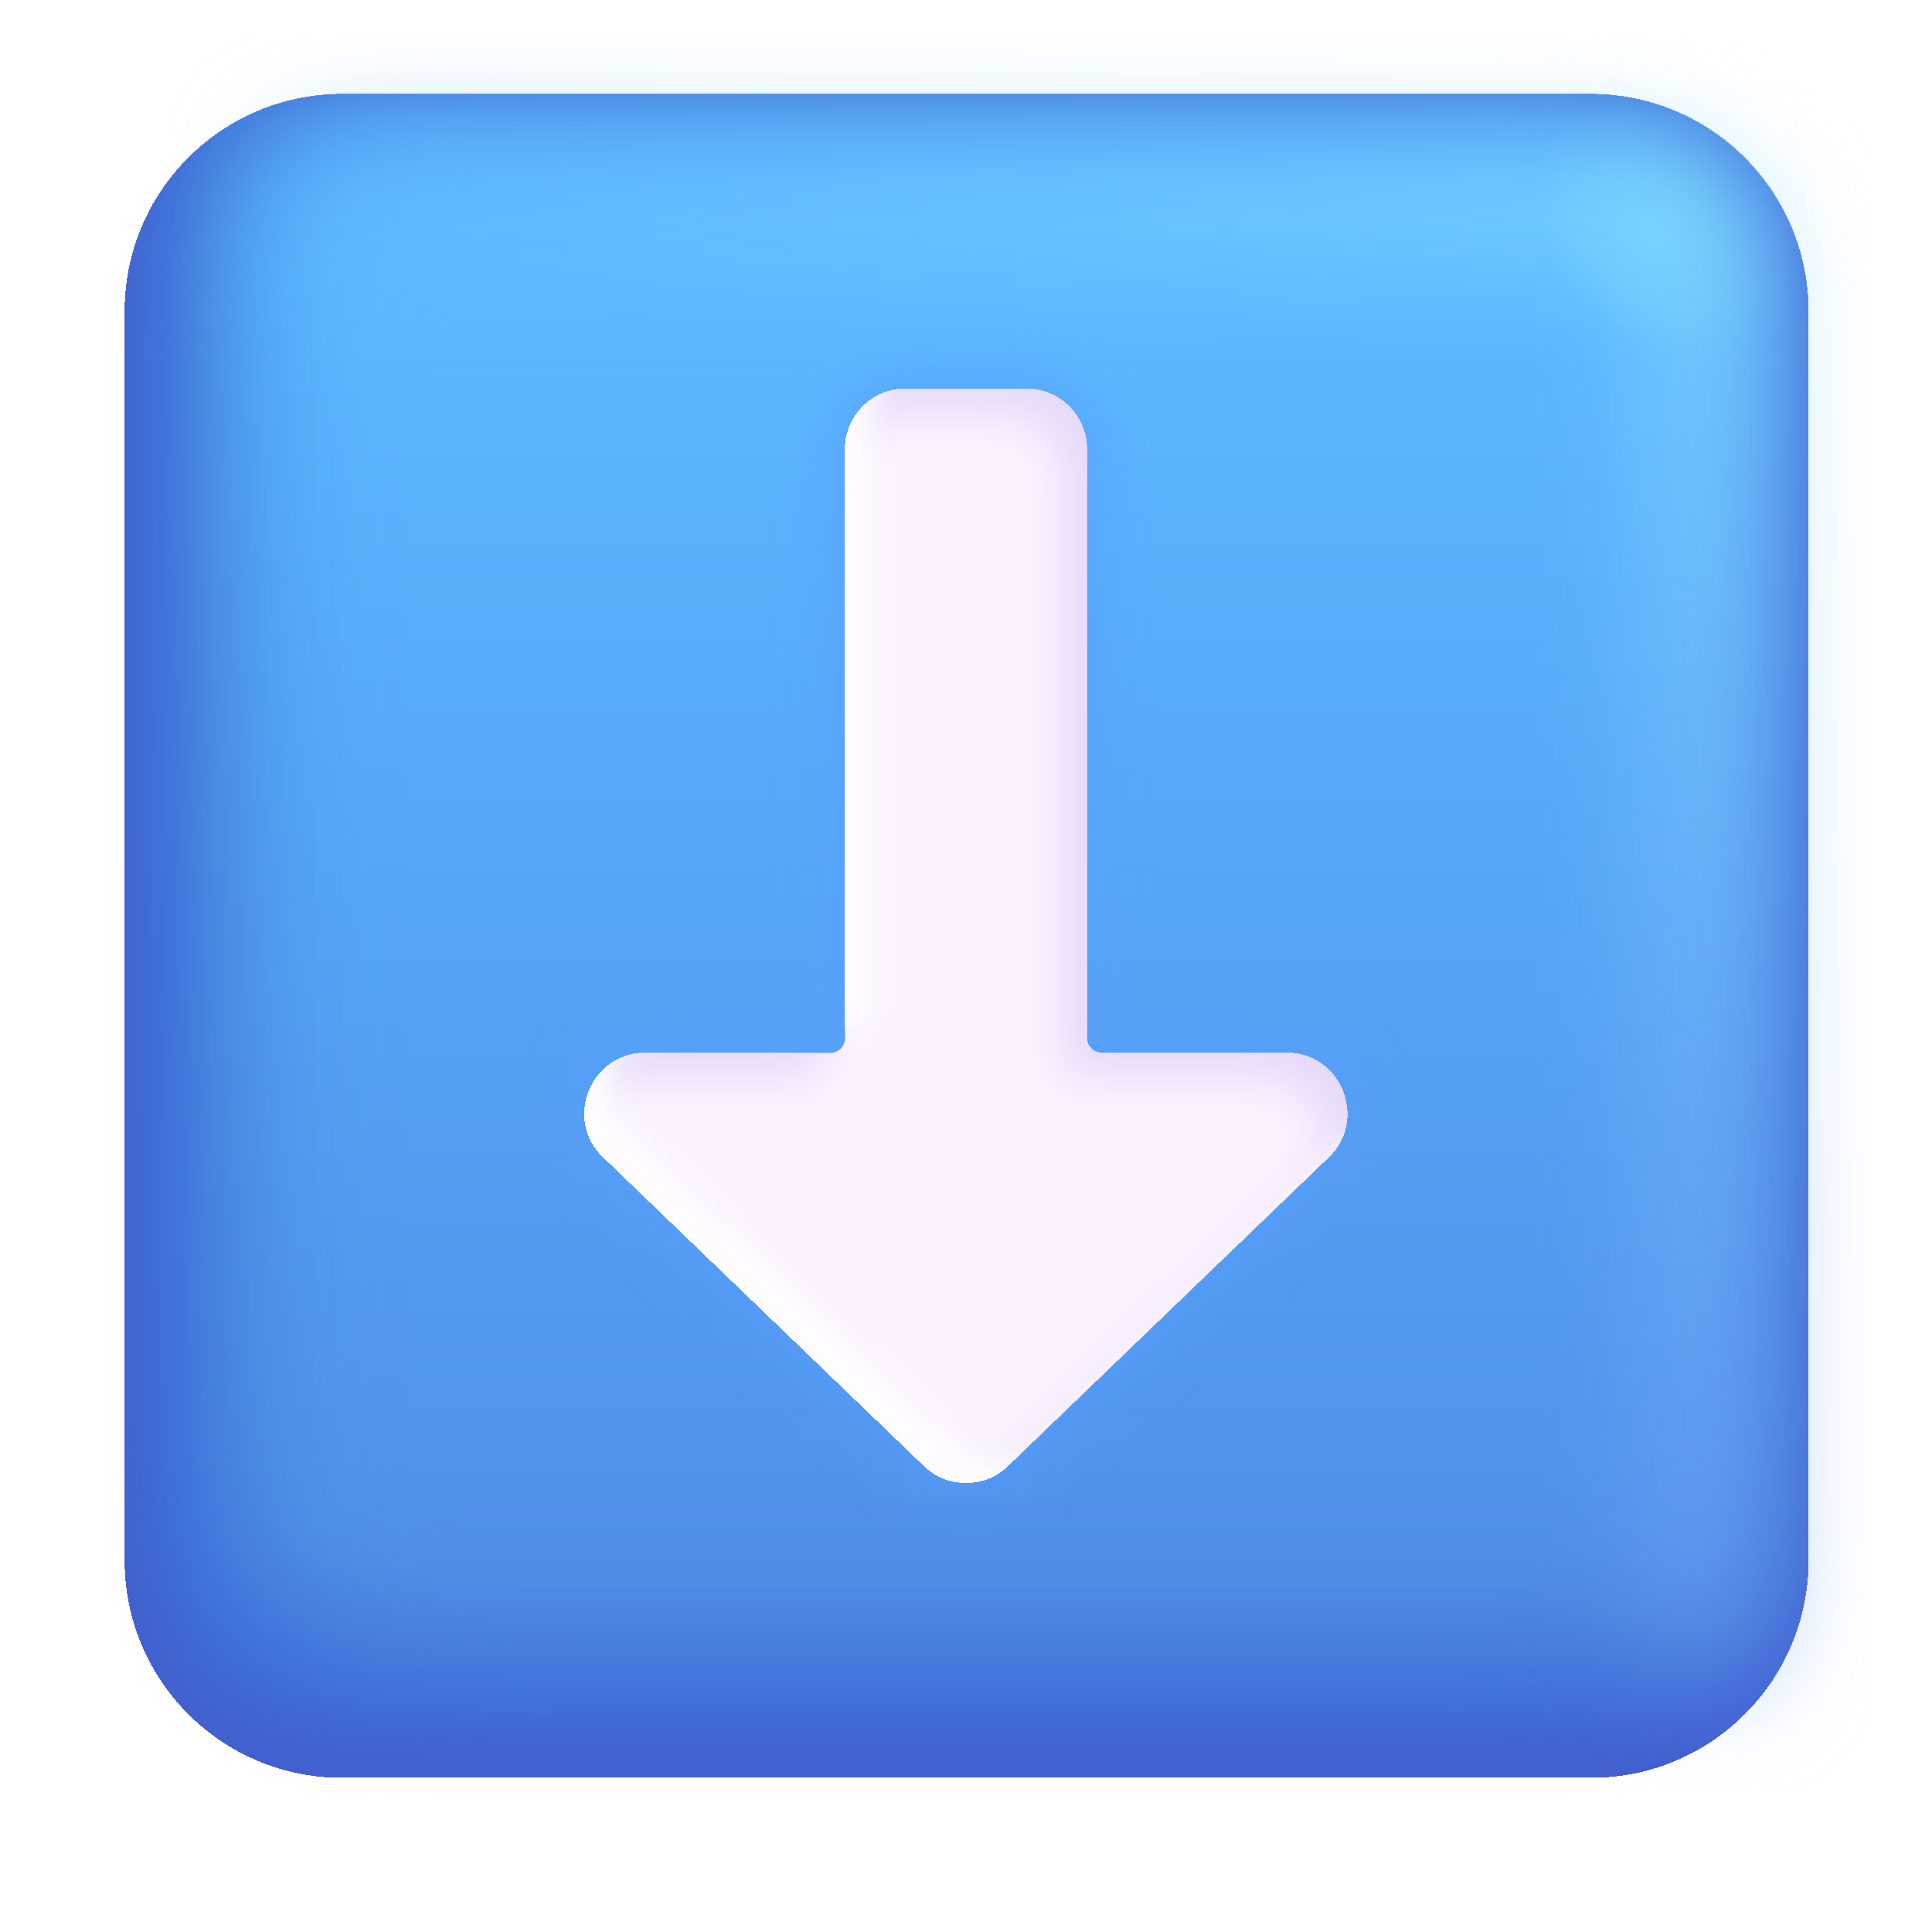
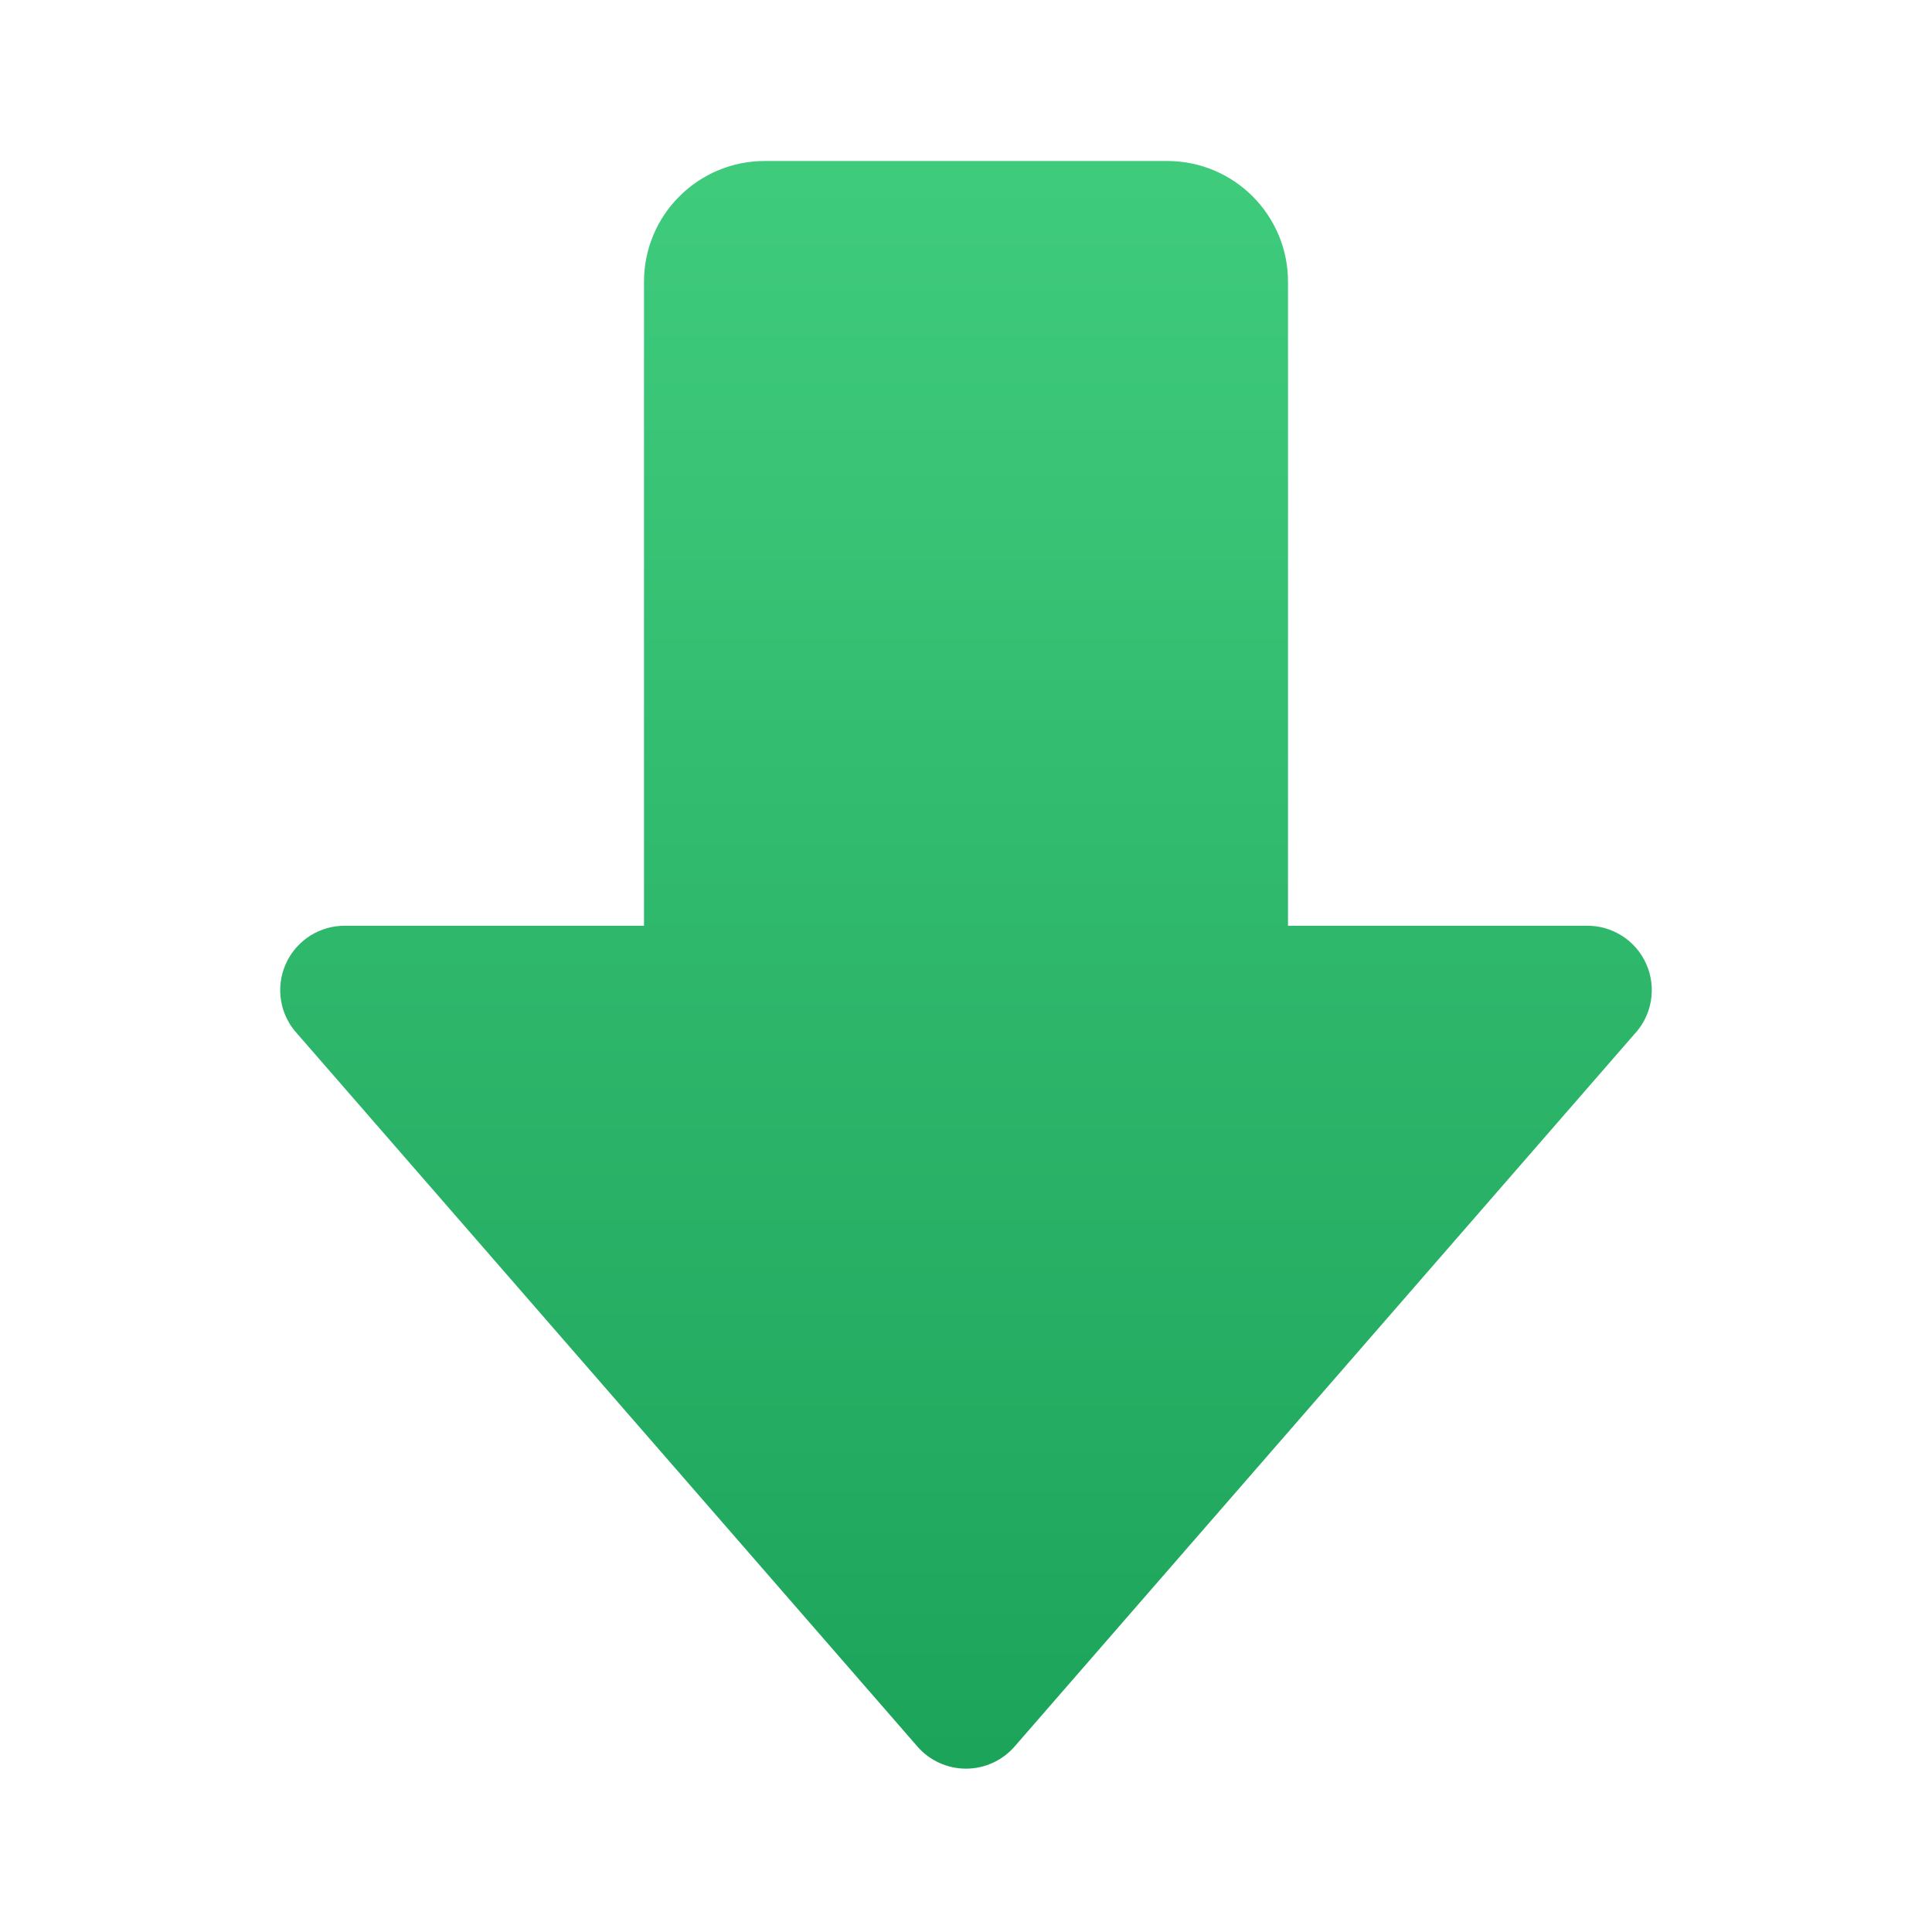
- <svg xmlns="http://www.w3.org/2000/svg" viewBox="0 0 32 32" fill="none">
-   <g filter="url(#filter0_ii_18590_750)">
-     <rect x="2.07" y="1.56" width="27.88" height="27.88" rx="3.6" fill="url(#paint0_linear_18590_750)" />
-     <rect x="2.07" y="1.56" width="27.88" height="27.88" rx="3.6" fill="url(#paint1_radial_18590_750)" />
-   </g>
-   <g filter="url(#filter1_f_18590_750)">
-     <path d="M28.25 4.06V26.94" stroke="url(#paint2_linear_18590_750)" stroke-width="1.5" stroke-linecap="round" />
-   </g>
-   <g filter="url(#filter2_f_18590_750)">
-     <path d="M5.53 3.38H27.31" stroke="url(#paint3_linear_18590_750)" stroke-width="1.5" stroke-linecap="round" />
-   </g>
-   <g filter="url(#filter3_f_18590_750)">
-     <path d="M15 6.44C14.45 6.44 14 6.89 14 7.44V17.19C14 17.33 13.89 17.44 13.75 17.44H10.69C9.79 17.44 9.34 18.54 9.99 19.16L15.31 24.28C15.69 24.65 16.31 24.65 16.69 24.28L22.01 19.16C22.65 18.54 22.21 17.44 21.31 17.44L18.25 17.44C18.11 17.44 18 17.33 18 17.19V7.44C18 6.89 17.55 6.44 17 6.44H15Z" fill="#579FFF" />
-   </g>
-   <g filter="url(#filter4_ii_18590_750)">
-     <path d="M15 6.44C14.45 6.44 14 6.89 14 7.44V17.19C14 17.33 13.89 17.44 13.75 17.44H10.69C9.79 17.44 9.34 18.54 9.99 19.16L15.31 24.28C15.69 24.65 16.31 24.65 16.69 24.28L22.01 19.16C22.65 18.54 22.21 17.44 21.31 17.44L18.25 17.44C18.11 17.44 18 17.33 18 17.19V7.44C18 6.89 17.55 6.44 17 6.44H15Z" fill="#FCF2FF" />
-   </g>
+ <svg xmlns="http://www.w3.org/2000/svg" viewBox="0 0 48 48" width="48" height="48" role="img" aria-label="Exportar a Excel">
  <defs>
-     <filter id="filter0_ii_18590_750" x="2.07" y="0.56" width="28.88" height="28.88" filterUnits="userSpaceOnUse" color-interpolation-filters="sRGB">
-       <feFlood flood-opacity="0" result="BackgroundImageFix" />
-       <feBlend mode="normal" in="SourceGraphic" in2="BackgroundImageFix" result="shape" />
-       <feColorMatrix in="SourceAlpha" type="matrix" values="0 0 0 0 0 0 0 0 0 0 0 0 0 0 0 0 0 0 127 0" result="hardAlpha" />
-       <feOffset dx="1" dy="-1" />
-       <feGaussianBlur stdDeviation="1.5" />
-       <feComposite in2="hardAlpha" operator="arithmetic" k2="-1" k3="1" />
-       <feColorMatrix type="matrix" values="0 0 0 0 0.19 0 0 0 0 0.47 0 0 0 0 0.84 0 0 0 1 0" />
-       <feBlend mode="normal" in2="shape" result="effect1_innerShadow_18590_750" />
-       <feColorMatrix in="SourceAlpha" type="matrix" values="0 0 0 0 0 0 0 0 0 0 0 0 0 0 0 0 0 0 127 0" result="hardAlpha" />
-       <feOffset dy="-1" />
-       <feGaussianBlur stdDeviation="1.5" />
-       <feComposite in2="hardAlpha" operator="arithmetic" k2="-1" k3="1" />
-       <feColorMatrix type="matrix" values="0 0 0 0 0.27 0 0 0 0 0.35 0 0 0 0 0.8 0 0 0 1 0" />
-       <feBlend mode="normal" in2="effect1_innerShadow_18590_750" result="effect2_innerShadow_18590_750" />
-     </filter>
-     <filter id="filter1_f_18590_750" x="25.5" y="1.31" width="5.5" height="28.38" filterUnits="userSpaceOnUse" color-interpolation-filters="sRGB">
-       <feFlood flood-opacity="0" result="BackgroundImageFix" />
-       <feBlend mode="normal" in="SourceGraphic" in2="BackgroundImageFix" result="shape" />
-       <feGaussianBlur stdDeviation="1" result="effect1_foregroundBlur_18590_750" />
-     </filter>
-     <filter id="filter2_f_18590_750" x="2.78" y="0.62" width="27.28" height="5.5" filterUnits="userSpaceOnUse" color-interpolation-filters="sRGB">
-       <feFlood flood-opacity="0" result="BackgroundImageFix" />
-       <feBlend mode="normal" in="SourceGraphic" in2="BackgroundImageFix" result="shape" />
-       <feGaussianBlur stdDeviation="1" result="effect1_foregroundBlur_18590_750" />
-     </filter>
-     <filter id="filter3_f_18590_750" x="8.68" y="5.44" width="14.63" height="20.11" filterUnits="userSpaceOnUse" color-interpolation-filters="sRGB">
-       <feFlood flood-opacity="0" result="BackgroundImageFix" />
-       <feBlend mode="normal" in="SourceGraphic" in2="BackgroundImageFix" result="shape" />
-       <feGaussianBlur stdDeviation="0.5" result="effect1_foregroundBlur_18590_750" />
-     </filter>
-     <filter id="filter4_ii_18590_750" x="9.28" y="6.04" width="13.43" height="18.91" filterUnits="userSpaceOnUse" color-interpolation-filters="sRGB">
-       <feFlood flood-opacity="0" result="BackgroundImageFix" />
-       <feBlend mode="normal" in="SourceGraphic" in2="BackgroundImageFix" result="shape" />
-       <feColorMatrix in="SourceAlpha" type="matrix" values="0 0 0 0 0 0 0 0 0 0 0 0 0 0 0 0 0 0 127 0" result="hardAlpha" />
-       <feOffset dx="-0.4" dy="0.4" />
-       <feGaussianBlur stdDeviation="0.38" />
-       <feComposite in2="hardAlpha" operator="arithmetic" k2="-1" k3="1" />
-       <feColorMatrix type="matrix" values="0 0 0 0 0.9 0 0 0 0 0.85 0 0 0 0 0.98 0 0 0 1 0" />
-       <feBlend mode="normal" in2="shape" result="effect1_innerShadow_18590_750" />
-       <feColorMatrix in="SourceAlpha" type="matrix" values="0 0 0 0 0 0 0 0 0 0 0 0 0 0 0 0 0 0 127 0" result="hardAlpha" />
-       <feOffset dx="0.4" dy="-0.4" />
-       <feGaussianBlur stdDeviation="0.2" />
-       <feComposite in2="hardAlpha" operator="arithmetic" k2="-1" k3="1" />
-       <feColorMatrix type="matrix" values="0 0 0 0 1 0 0 0 0 0.99 0 0 0 0 1 0 0 0 1 0" />
-       <feBlend mode="normal" in2="effect1_innerShadow_18590_750" result="effect2_innerShadow_18590_750" />
-     </filter>
-     <linearGradient id="paint0_linear_18590_750" x1="16" y1="5.14" x2="16" y2="38.39" gradientUnits="userSpaceOnUse">
-       <stop stop-color="#5CB7FF" />
-       <stop offset="1" stop-color="#4878DD" />
-     </linearGradient>
-     <radialGradient id="paint1_radial_18590_750" cx="0" cy="0" r="1" gradientUnits="userSpaceOnUse" gradientTransform="translate(27.72 3.66) rotate(136.77) scale(2.14 2.5)">
-       <stop stop-color="#7BD7FF" />
-       <stop offset="1" stop-color="#7BD7FF" stop-opacity="0" />
-     </radialGradient>
-     <linearGradient id="paint2_linear_18590_750" x1="28.75" y1="4.06" x2="28.75" y2="26.94" gradientUnits="userSpaceOnUse">
-       <stop stop-color="#7FD9FF" />
-       <stop offset="1" stop-color="#639DF4" />
-     </linearGradient>
-     <linearGradient id="paint3_linear_18590_750" x1="28.47" y1="3.63" x2="2.94" y2="3.63" gradientUnits="userSpaceOnUse">
-       <stop stop-color="#7DD8FF" />
-       <stop offset="1" stop-color="#5DB6FF" />
+     <linearGradient id="i2b07_a" x1="0" y1="0" x2="0" y2="1">
+       <stop offset="0" stop-color="#3FCB7C" />
+       <stop offset="1" stop-color="#1DA45B" />
    </linearGradient>
  </defs>
+   <path d="M19 4h10a3 3 0 0 1 3 3v16h7.4a1.6 1.6 0 0 1 1.2 2.7L25.2 43.4a1.6 1.6 0 0 1-2.4 0L7.4 25.7A1.6 1.6 0 0 1 8.6 23H16V7a3 3 0 0 1 3-3z" fill="url(#i2b07_a)" />
</svg>
